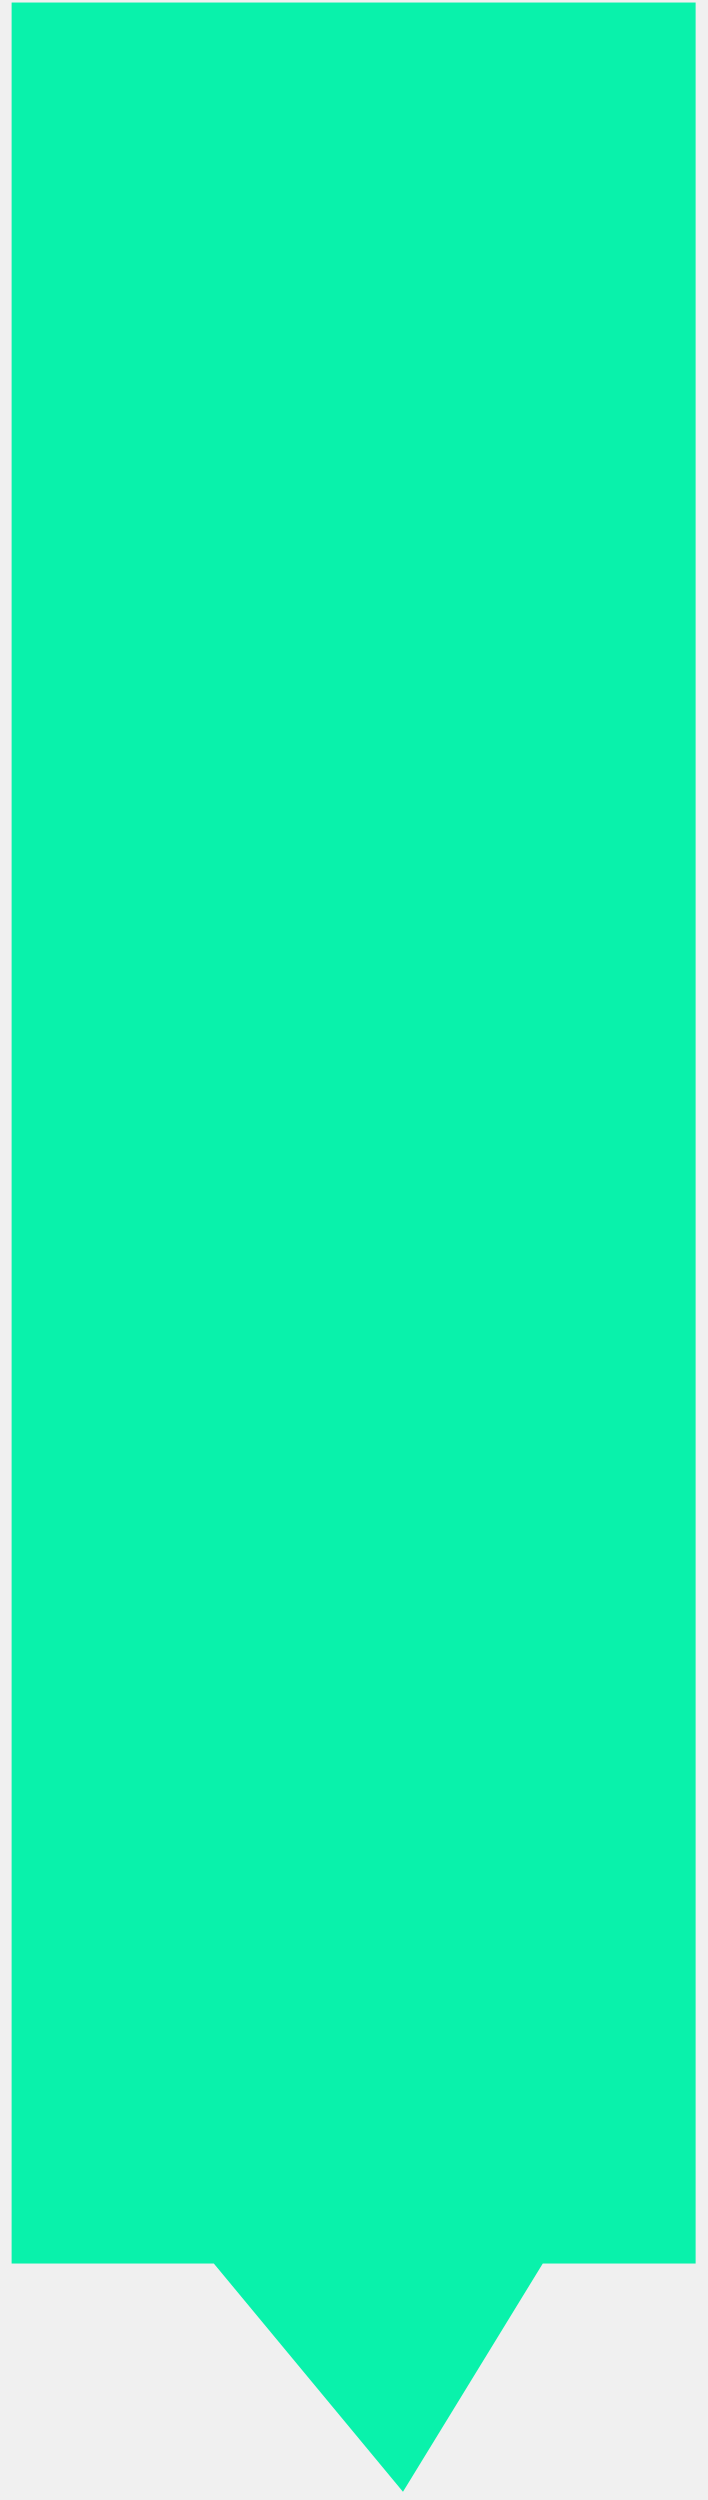
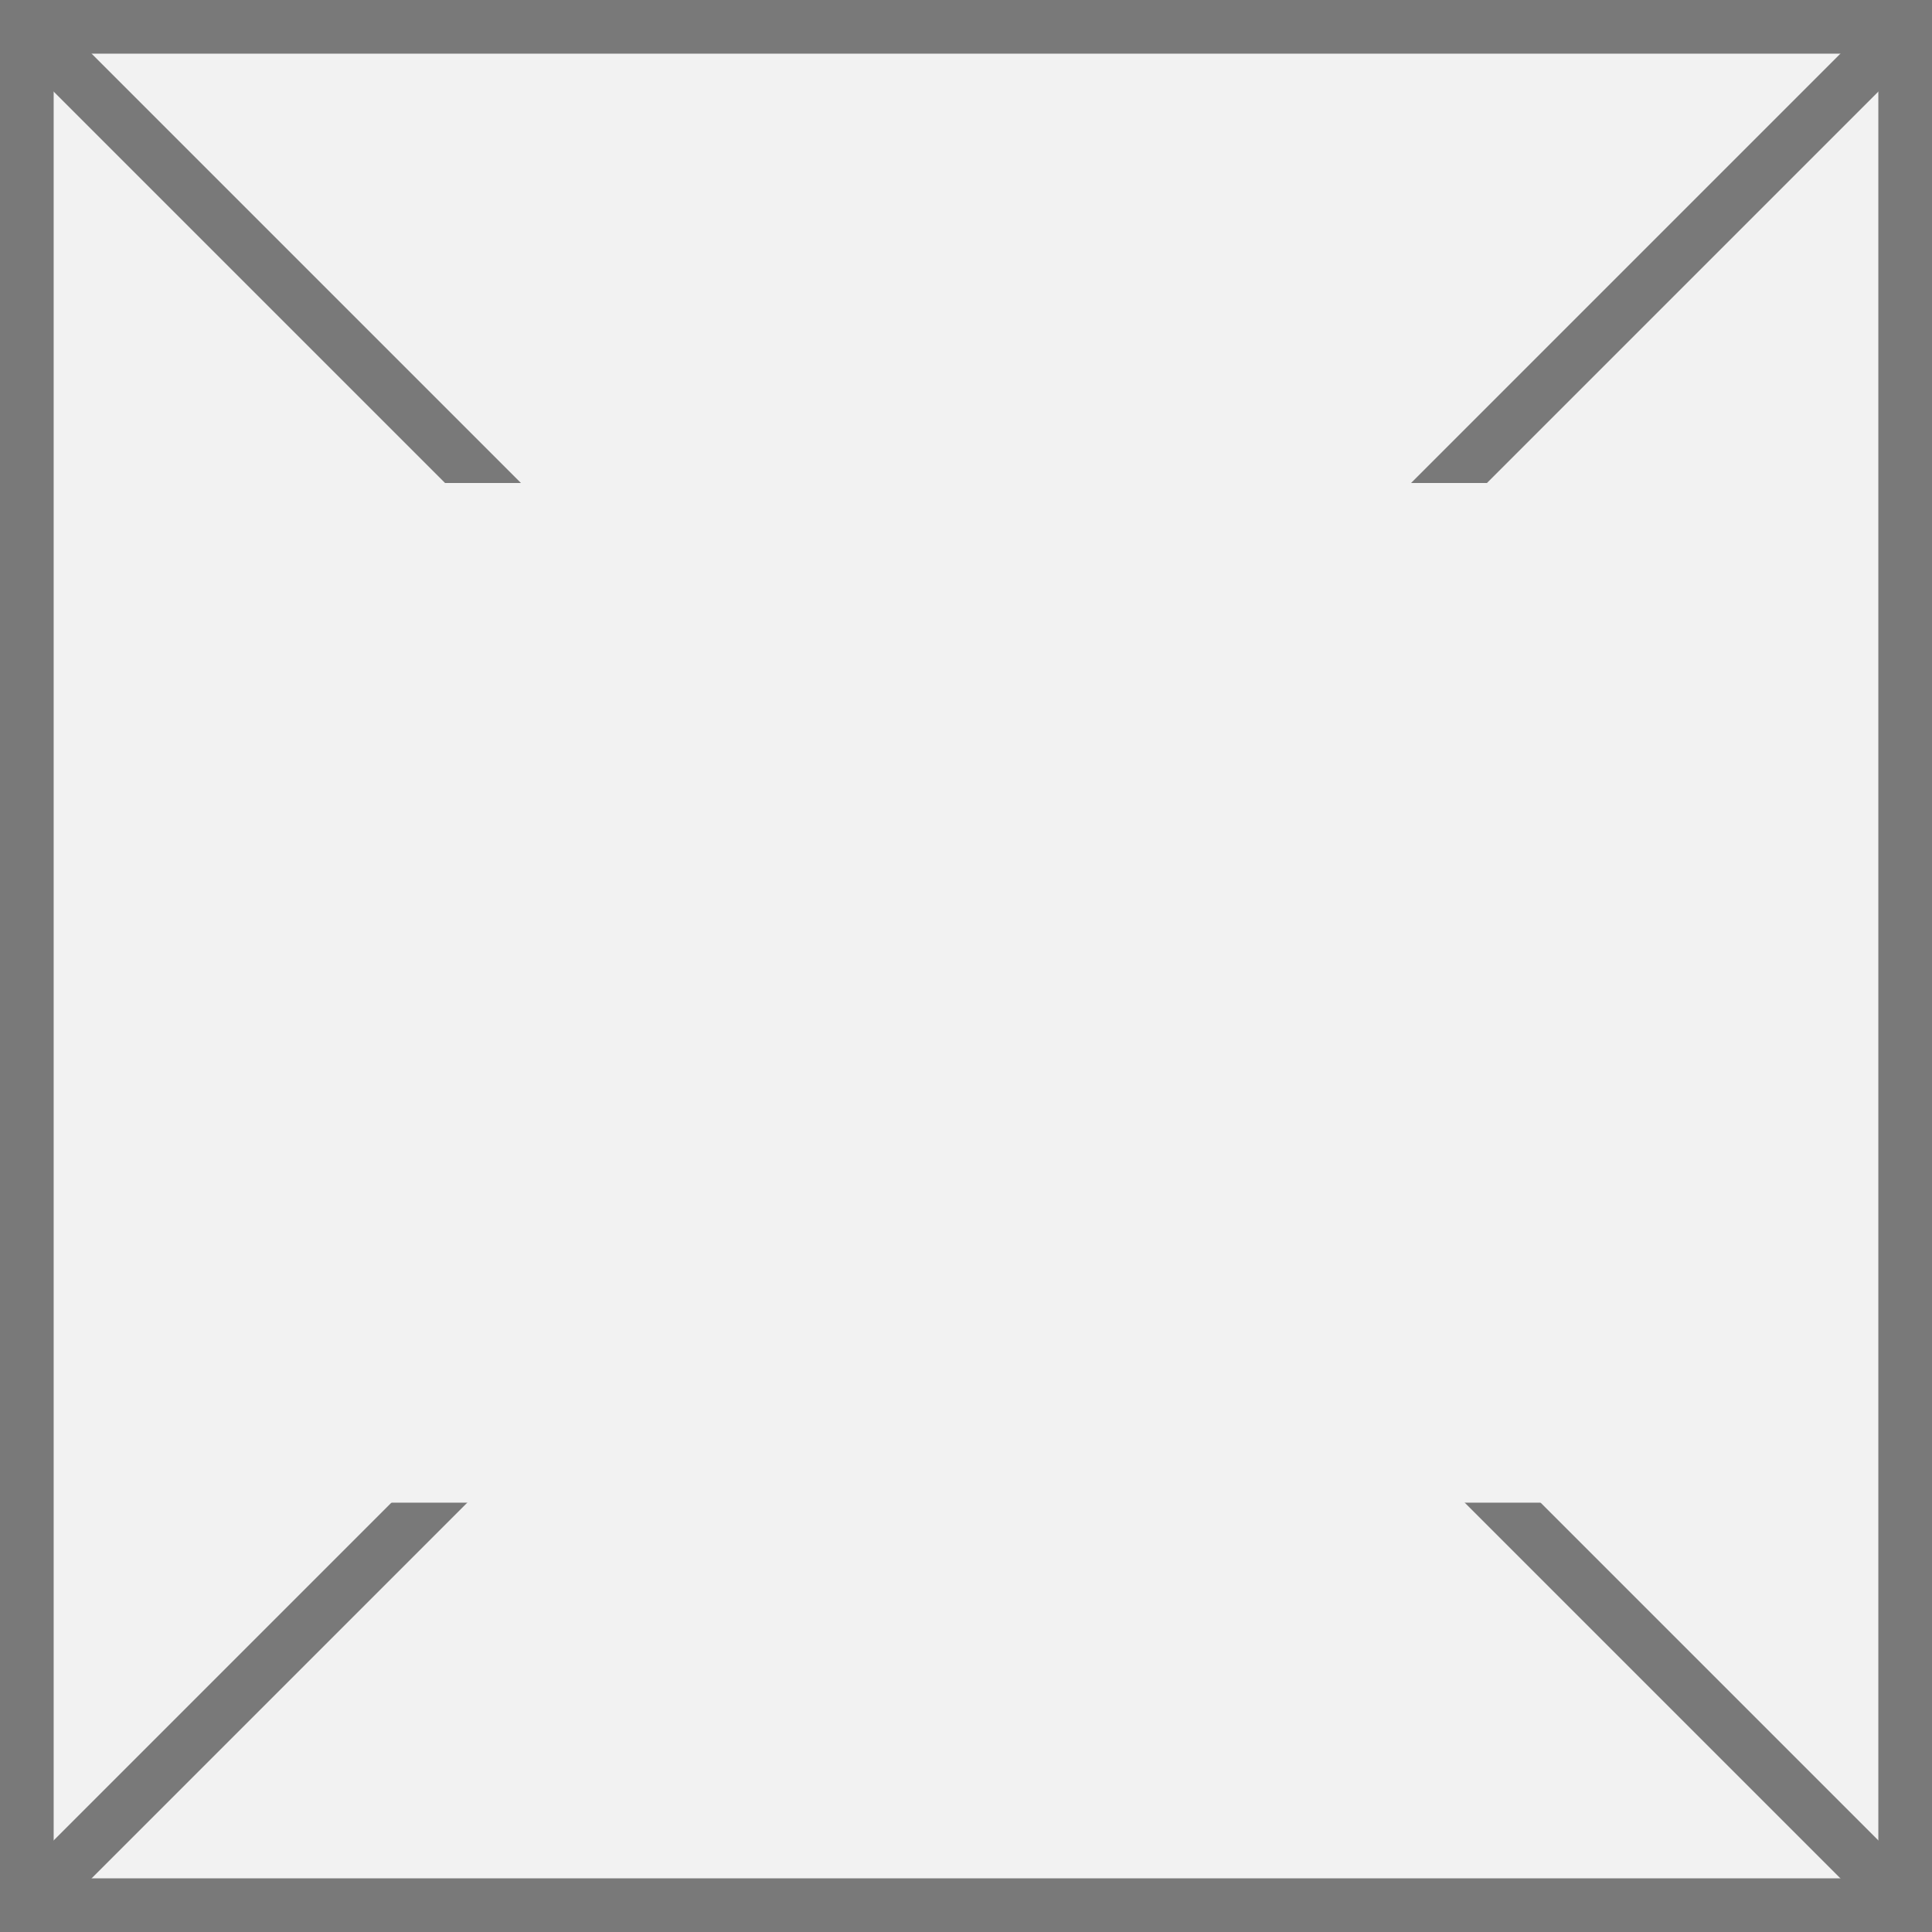
- <svg xmlns="http://www.w3.org/2000/svg" version="1.1" width="43px" height="152px">
-   <g transform="matrix(1 0 0 1 -510 -493 )">
-     <path d="M 510.706 630.623  C 510.706 630.623  510.706 493.153  510.706 493.153  C 510.706 493.153  552.294 493.153  552.294 493.153  C 552.294 493.153  552.294 630.623  552.294 630.623  C 552.294 630.623  543 630.623  543 630.623  C 543 630.623  534.5 644.5  534.5 644.5  C 534.5 644.5  523 630.623  523 630.623  C 523 630.623  510.706 630.623  510.706 630.623  Z " fill-rule="nonzero" fill="#09f2ab" stroke="none" />
+ <svg xmlns="http://www.w3.org/2000/svg" version="1.1" width="36px" height="36px">
+   <defs>
+     <mask fill="white" id="clip715">
+       <path d="M 623 556  L 649 556  L 649 575  L 623 575  Z M 617 547  L 653 547  L 653 583  L 617 583  Z " fill-rule="evenodd" />
+     </mask>
+   </defs>
+   <g transform="matrix(1 0 0 1 -617 -547 )">
+     <path d="M 617.5 547.5  L 652.5 547.5  L 652.5 582.5  L 617.5 582.5  L 617.5 547.5  Z " fill-rule="nonzero" fill="#f2f2f2" stroke="none" />
+     <path d="M 617.5 547.5  L 652.5 547.5  L 652.5 582.5  L 617.5 582.5  L 617.5 547.5  Z " stroke-width="1" stroke="#797979" fill="none" />
+     <path d="M 617.354 547.354  L 652.646 582.646  M 652.646 547.354  L 617.354 582.646  " stroke-width="1" stroke="#797979" fill="none" mask="url(#clip715)" />
  </g>
</svg>
